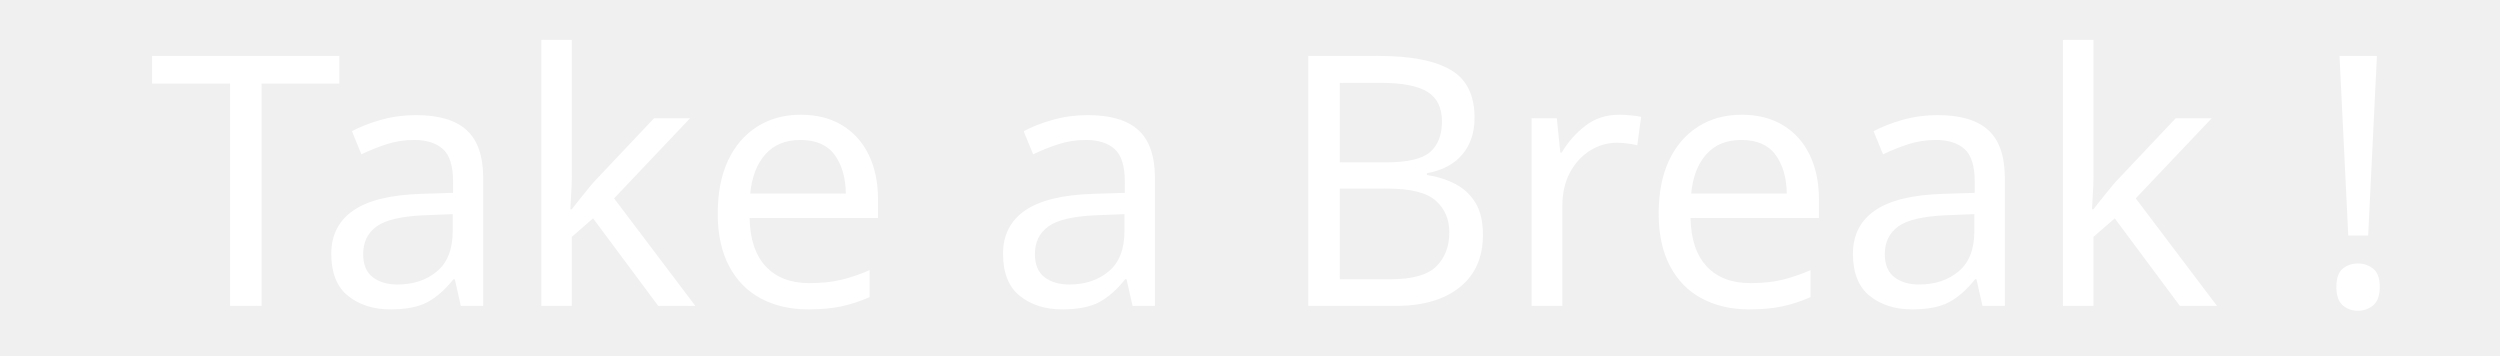
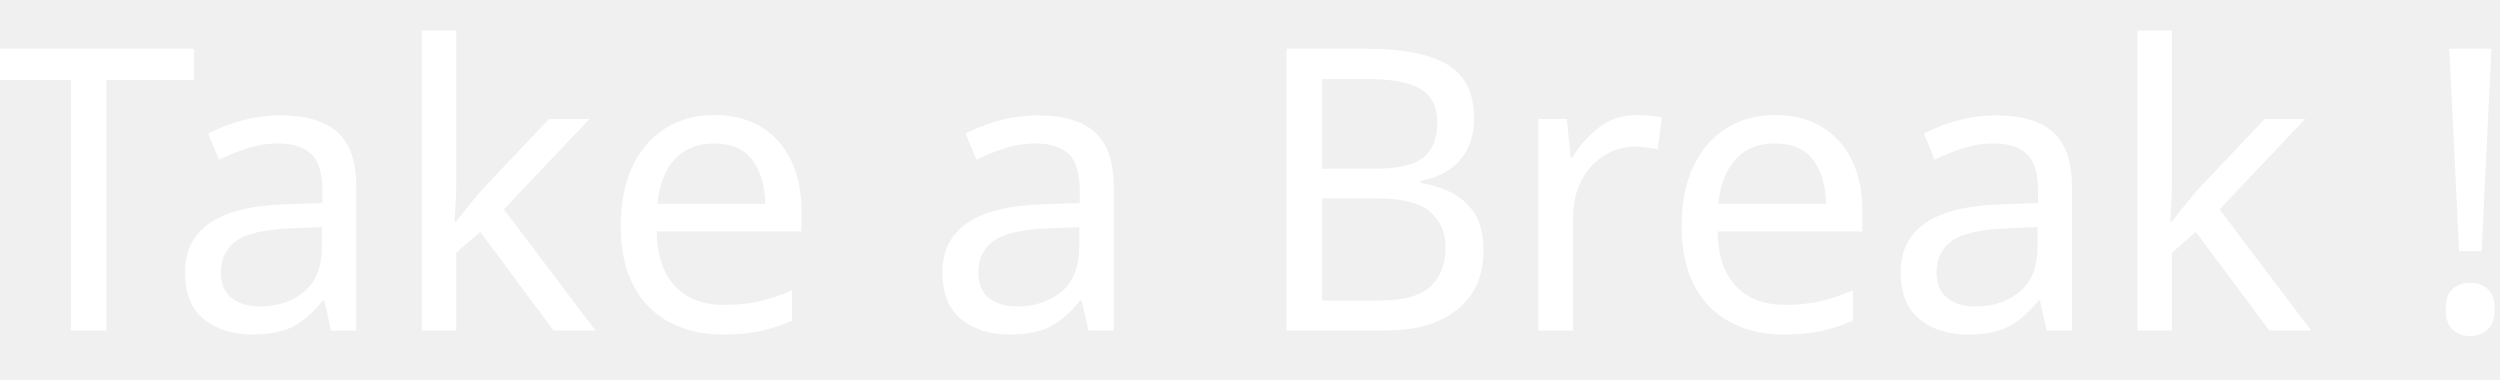
- <svg xmlns="http://www.w3.org/2000/svg" viewBox="0 0 1548 220" width="1548" height="220">
+ <svg xmlns="http://www.w3.org/2000/svg" viewBox="0 0 343 52" width="343" height="52">
  <style>
		tspan { white-space:pre }
		.txt0 { font-size: 75px;line-height: 87px;fill: #ffffff;font-family: "i Ciel Cadena";text-anchor: middle } 
	</style>
-   <text id="Take a Break !  copy" style="transform: matrix(2.89,0,0,2.89,790.672,189.401)">
+   <text id="Take a Break ! copy copy" style="transform: matrix(0.722,0,0,0.722,171.668,45.35)">
    <tspan x="0" y="0" class="txt0">Take a Break !</tspan>
  </text>
</svg>
